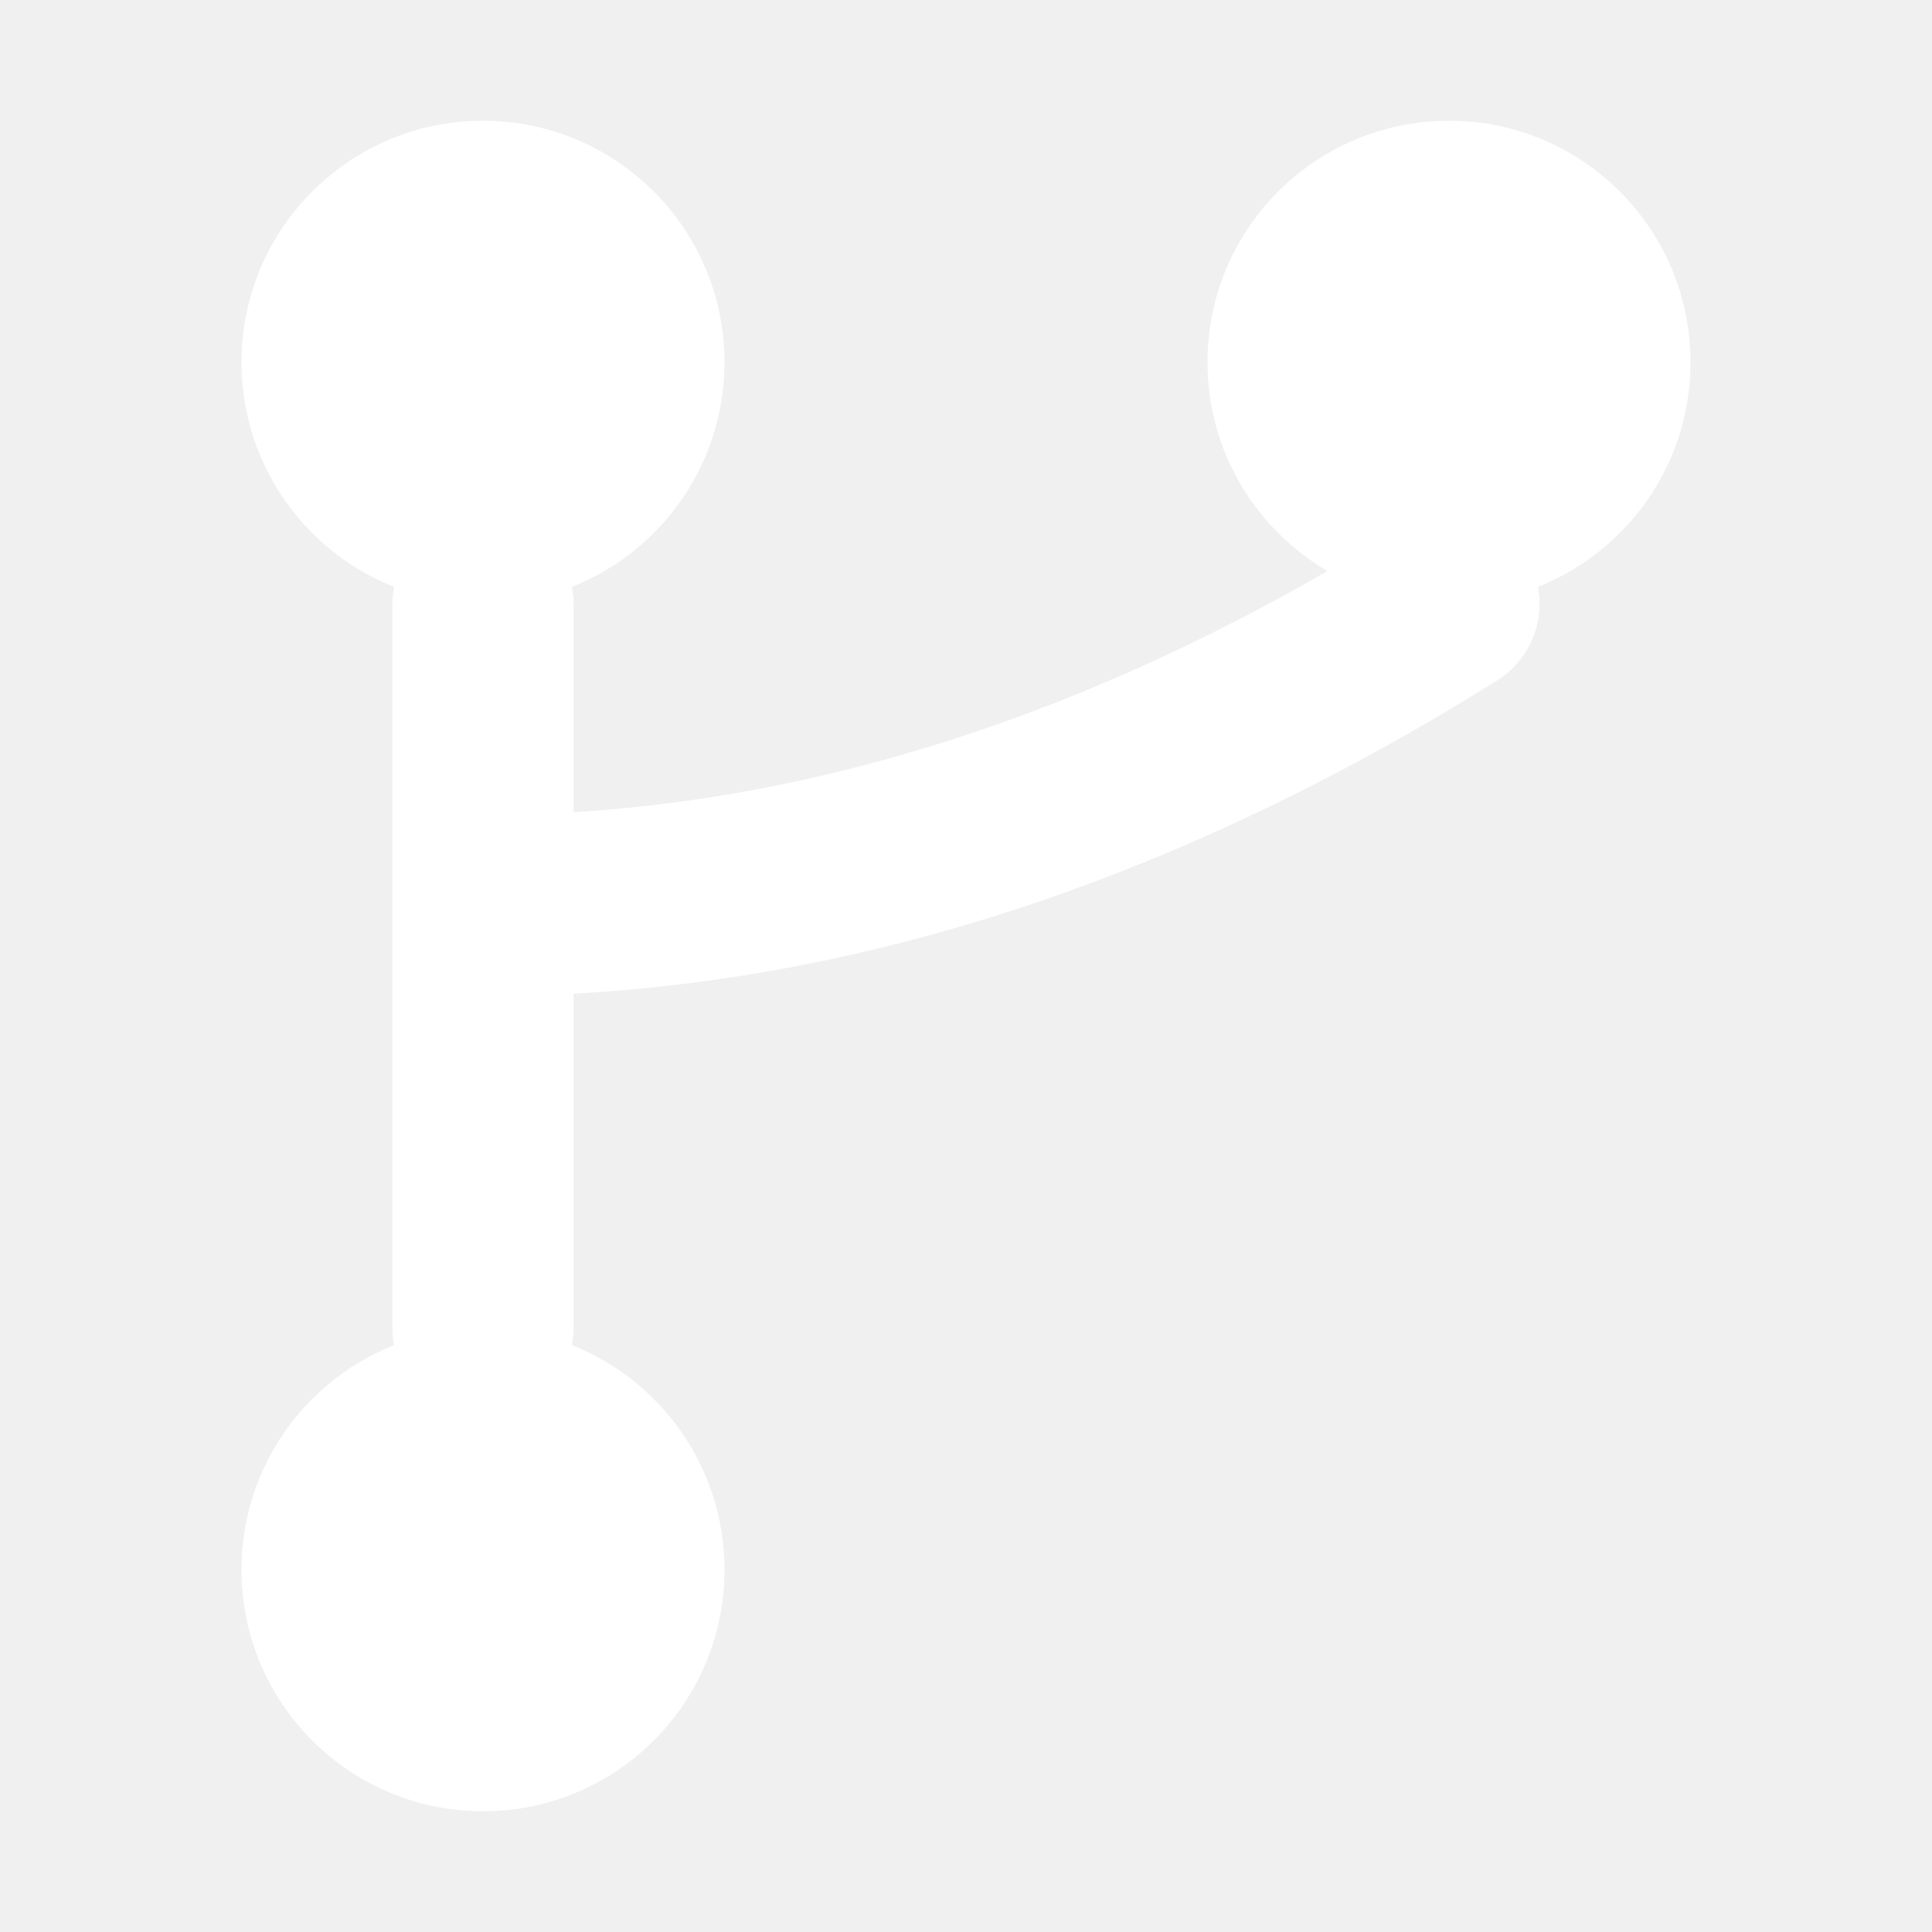
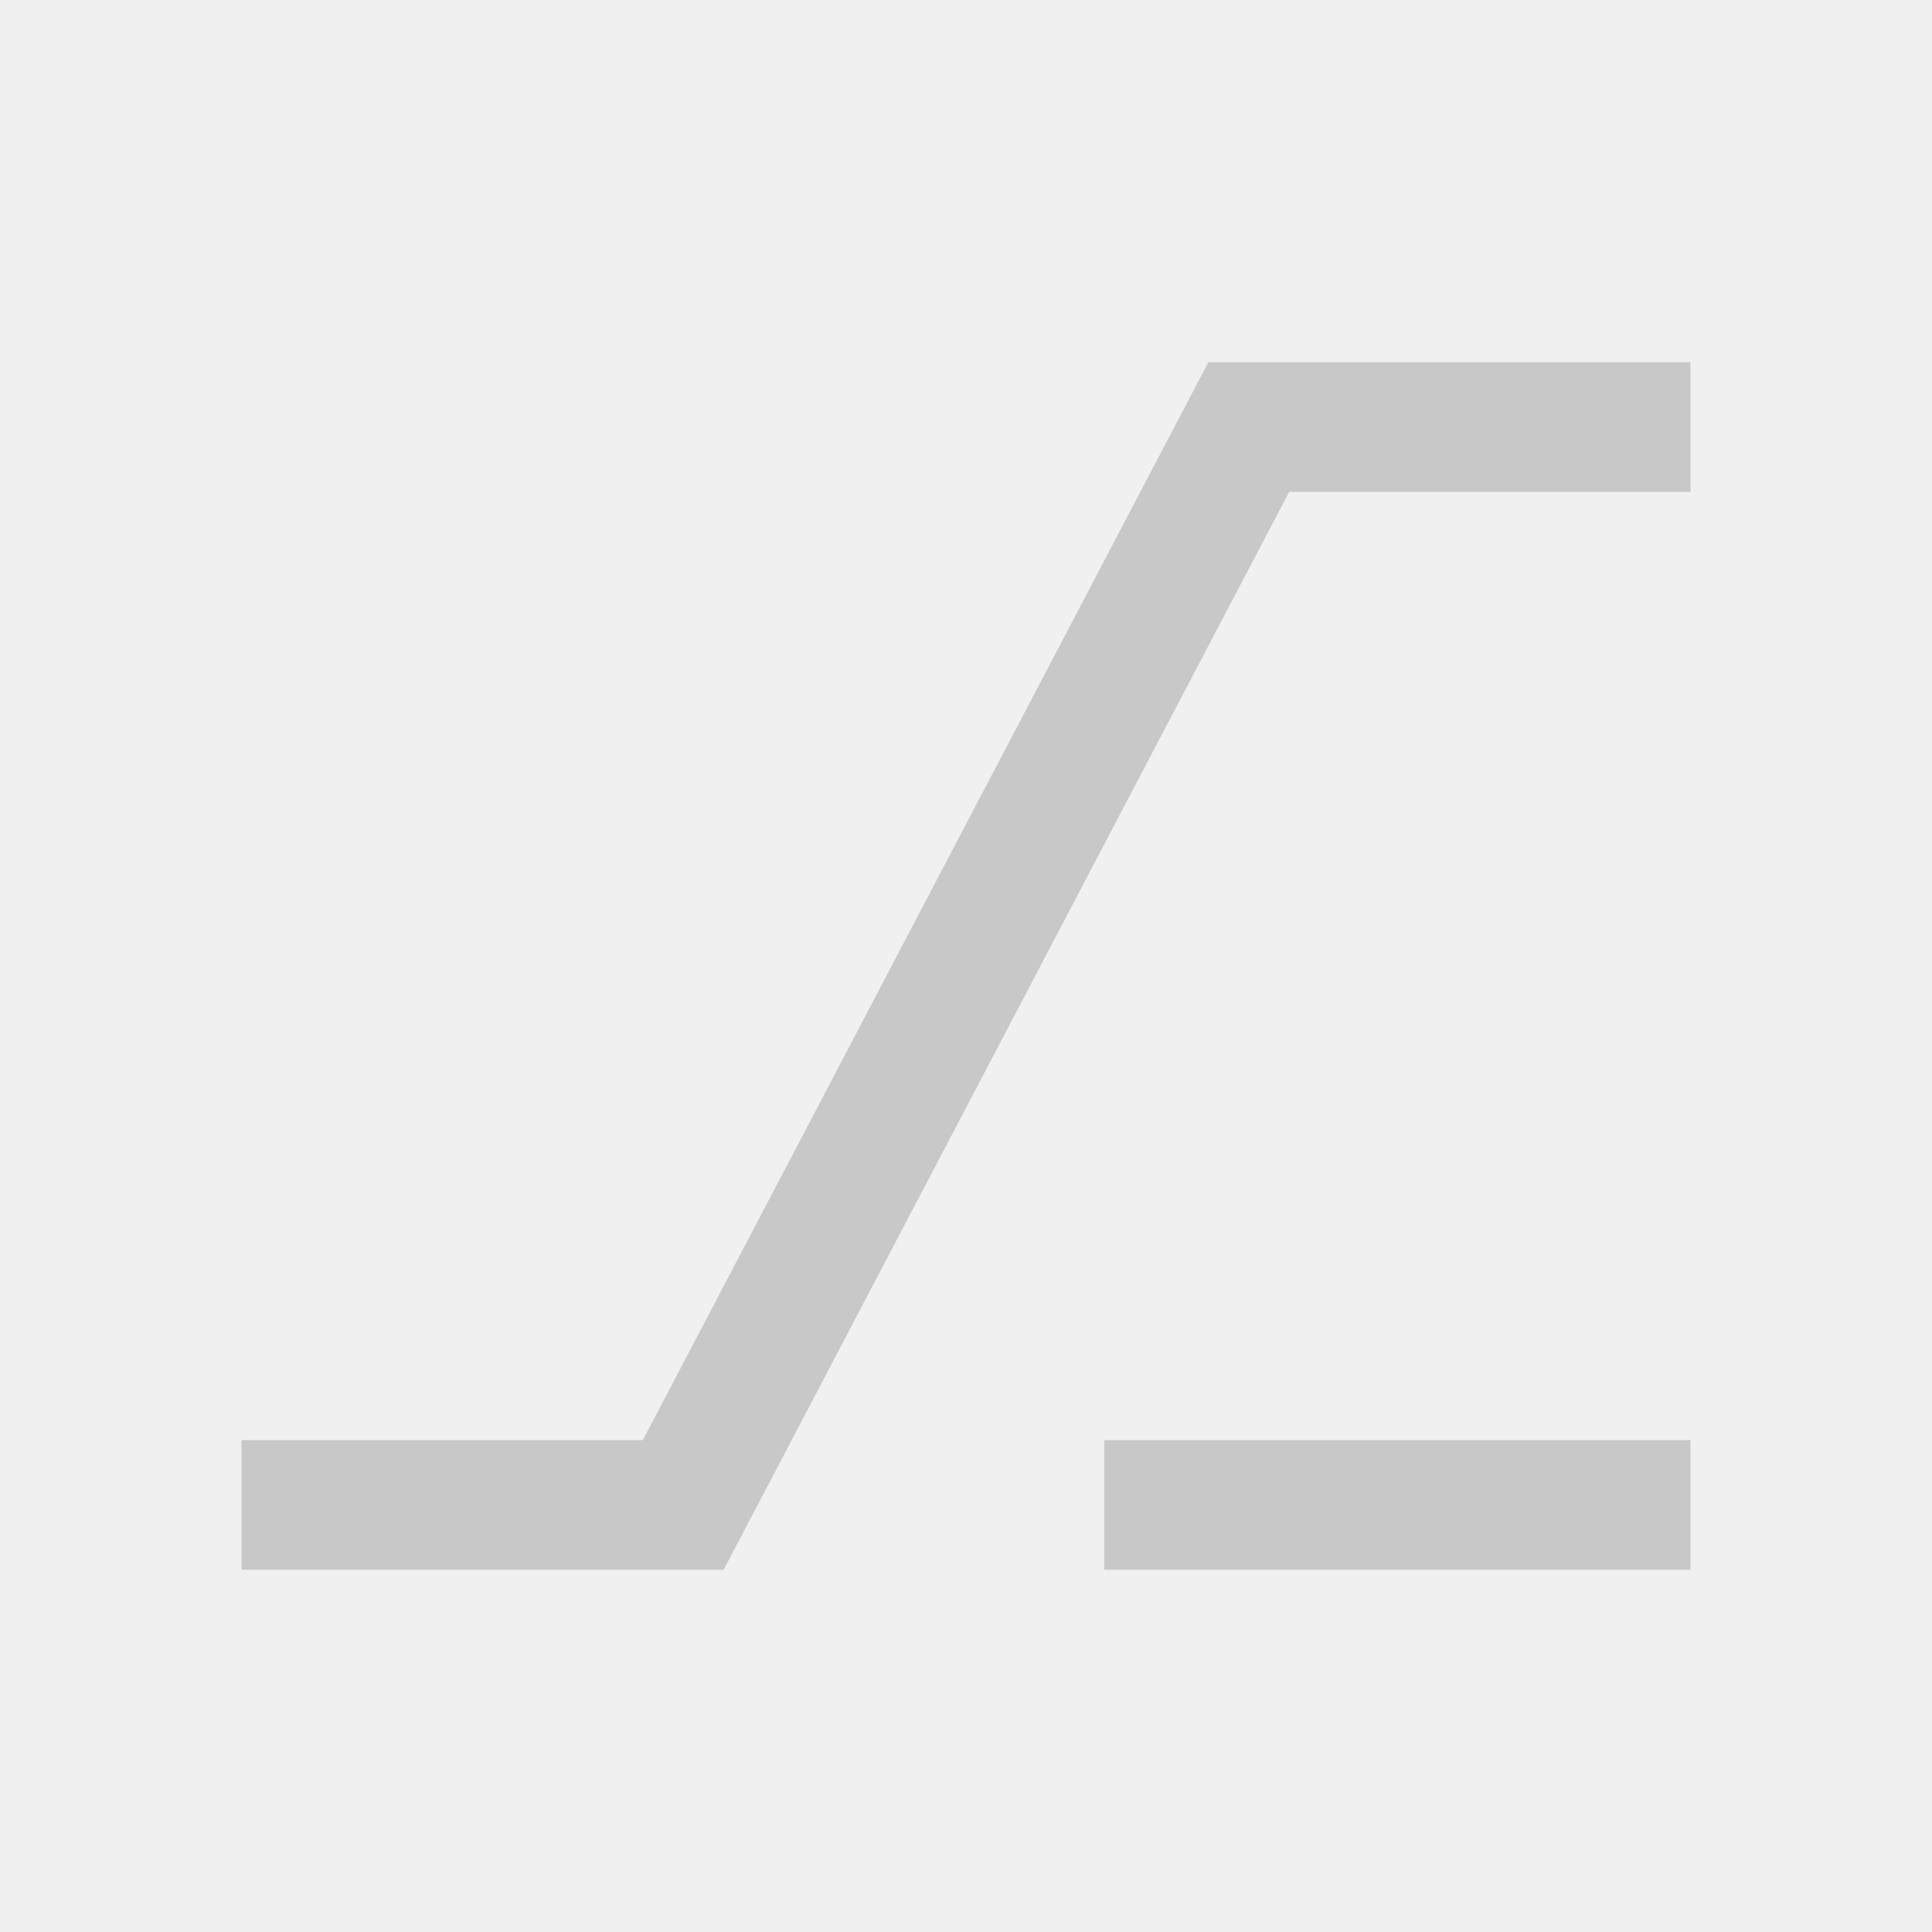
<svg xmlns="http://www.w3.org/2000/svg" width="16" height="16" viewBox="0 0 16 16" fill="none">
-   <circle cx="4" cy="3" r="2" fill="white" />
-   <circle cx="12" cy="3" r="2" fill="white" />
-   <circle cx="4" cy="13" r="2" fill="white" />
-   <path d="M4 5V11" stroke="white" stroke-width="1.5" stroke-linecap="round" />
-   <path d="M4 7.5Q8 7.5 12 5" stroke="white" stroke-width="1.5" stroke-linecap="round" />
+   <path d="M2 13V11.926H5.324L10.007 3H14V4.074H10.676L5.993 13H2ZM9.145 13V11.926H14V13H9.145Z" fill="#C8C8C8" />
</svg>
